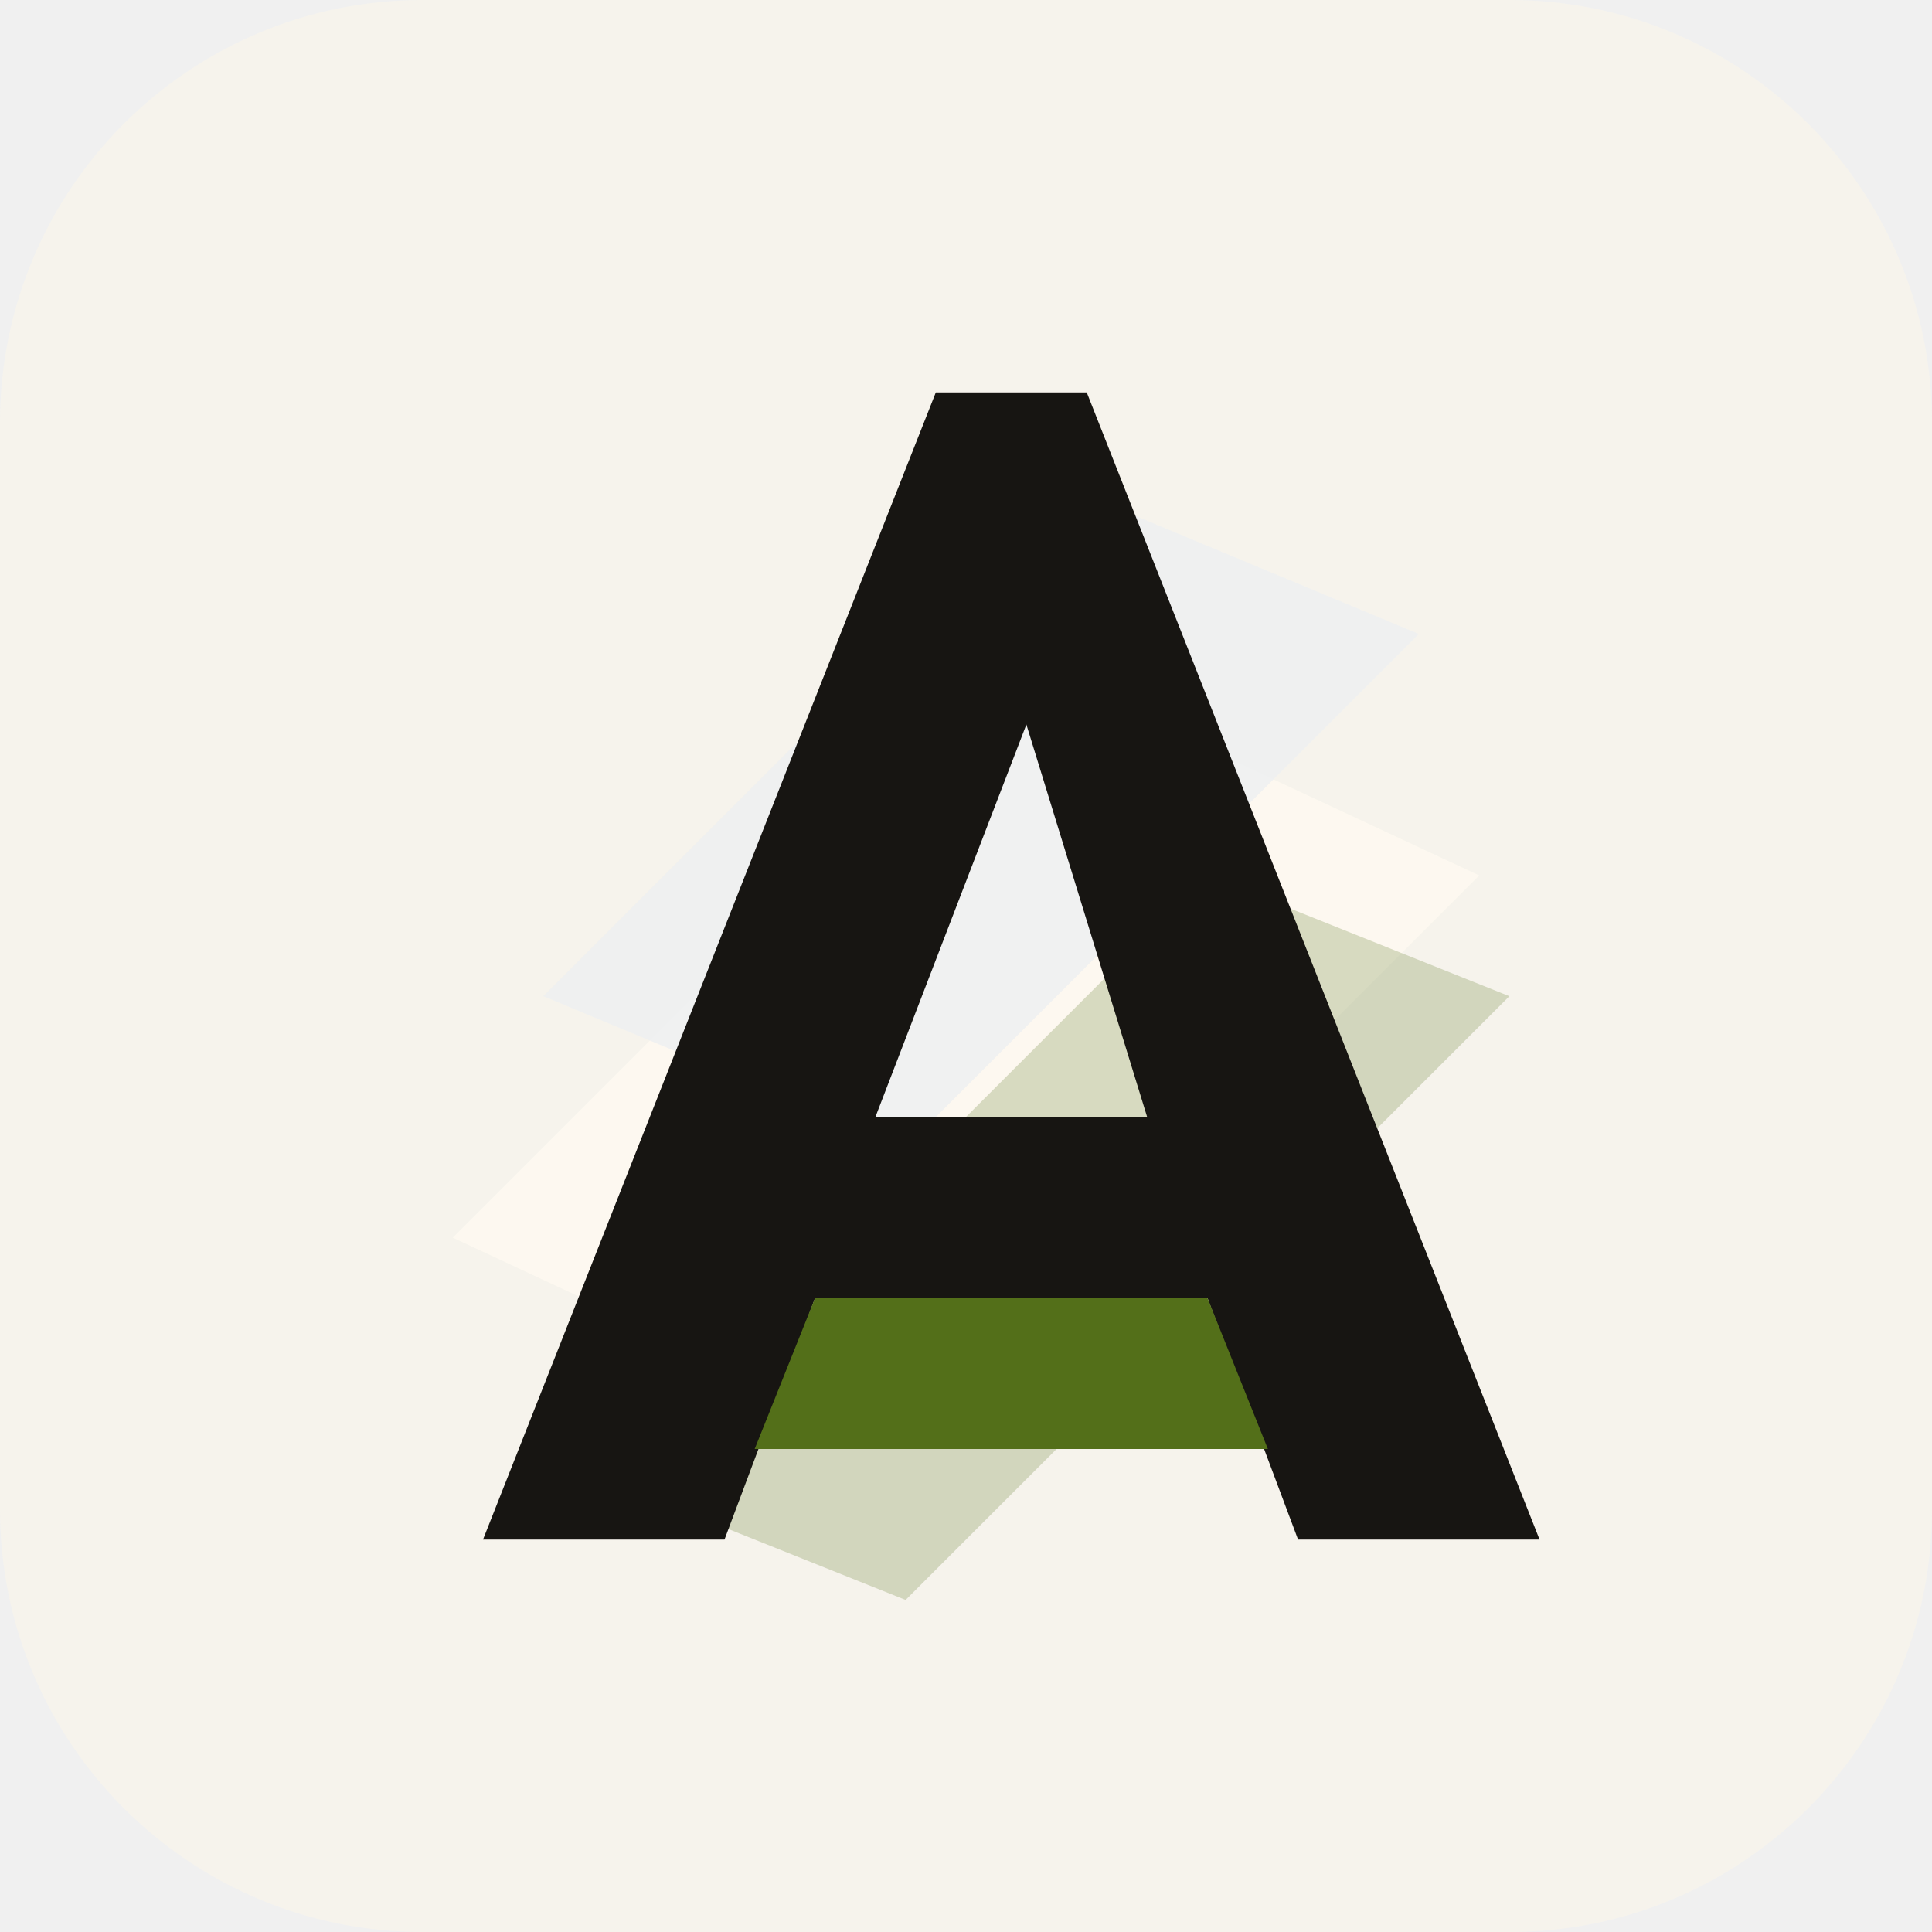
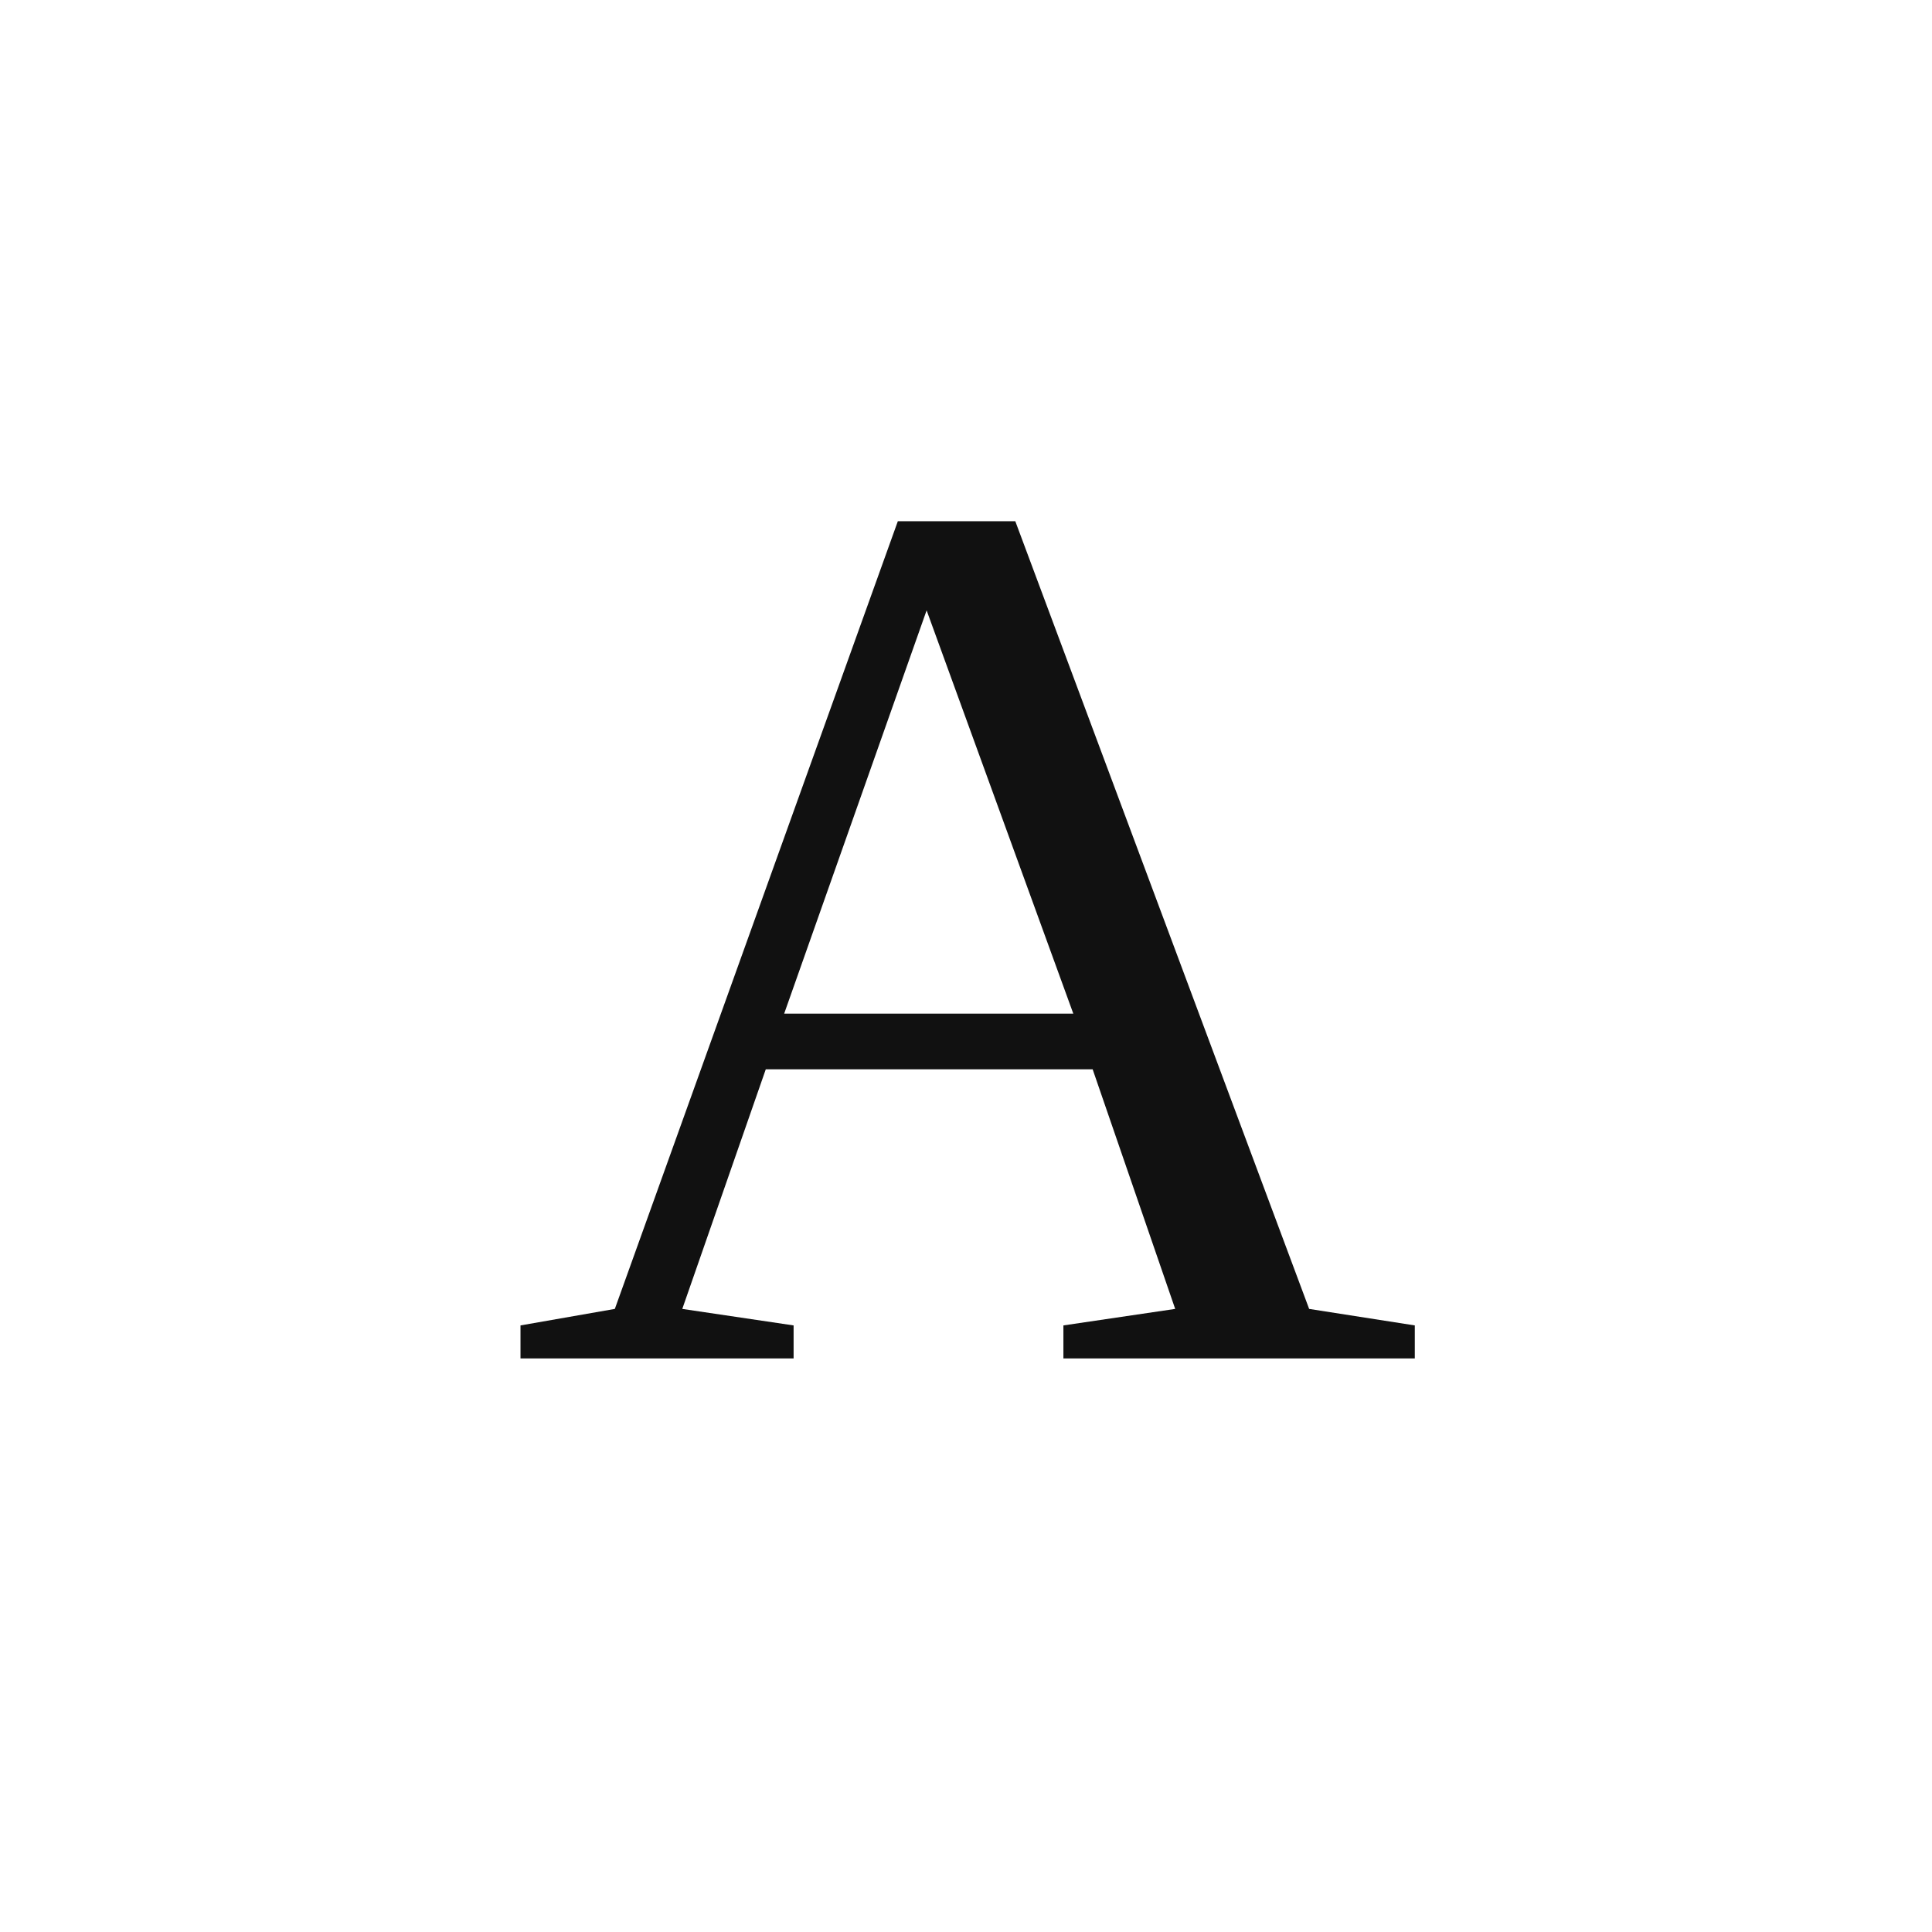
<svg xmlns="http://www.w3.org/2000/svg" viewBox="0 0 64 64" role="img" aria-labelledby="title">
-   <rect width="64" height="64" rx="14" fill="#f6f3ec" />
-   <path d="M15 41 34 22l15 7-19 19-15-7Z" fill="#fffaf1" opacity=".78" />
-   <path d="M18 33 35 16l12 5-17 17-12-5Z" fill="#eef0f1" opacity=".86" />
-   <path d="M20 49 40 29l10 4-20 20-10-4Z" fill="#536f19" opacity=".22" />
-   <path d="M31 13h5l15 38h-8l-3-8H27l-3 8h-8l15-38Zm-2 24h9l-4-13-5 13Z" fill="#171512" />
-   <path d="M27 43h13l2 5H25l2-5Z" fill="#536f19" />
+   <rect width="64" height="64" fill="#ffffff" />
+   <text x="32" y="45" fill="#111111" font-family="'STIX Two Text', Georgia, 'Times New Roman', serif" font-size="42" font-weight="400" text-anchor="middle">A</text>
</svg>
